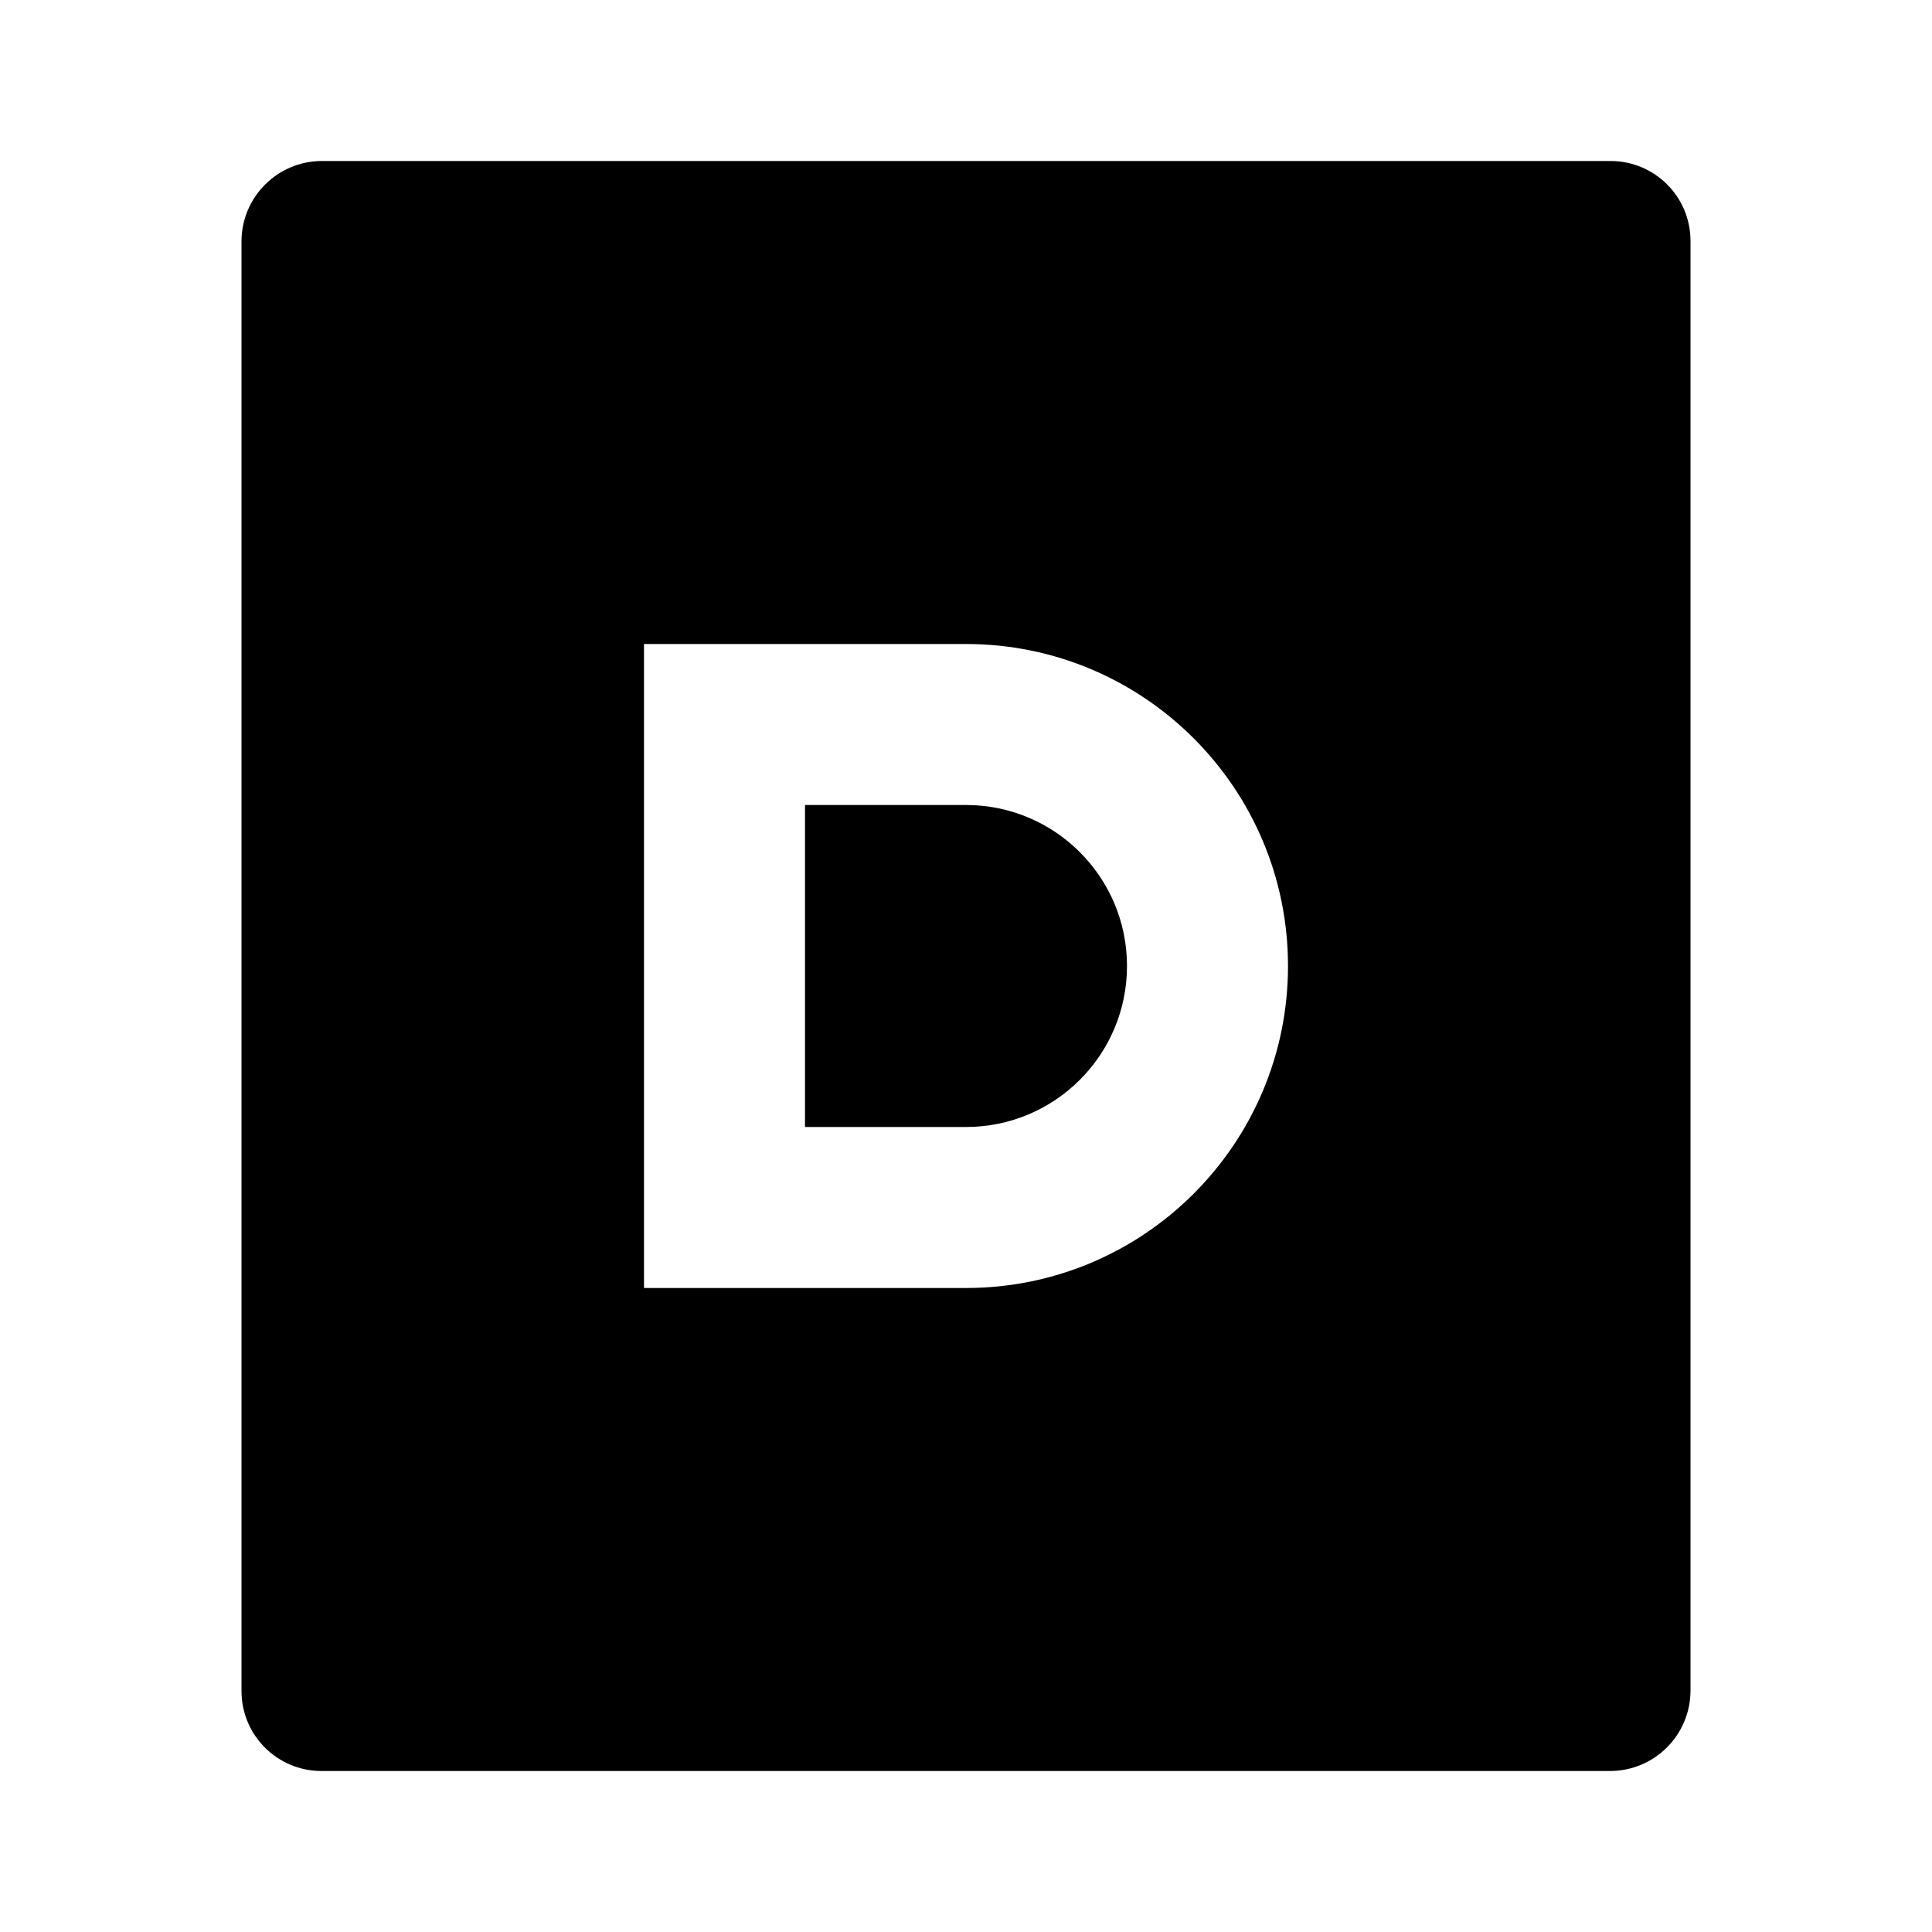
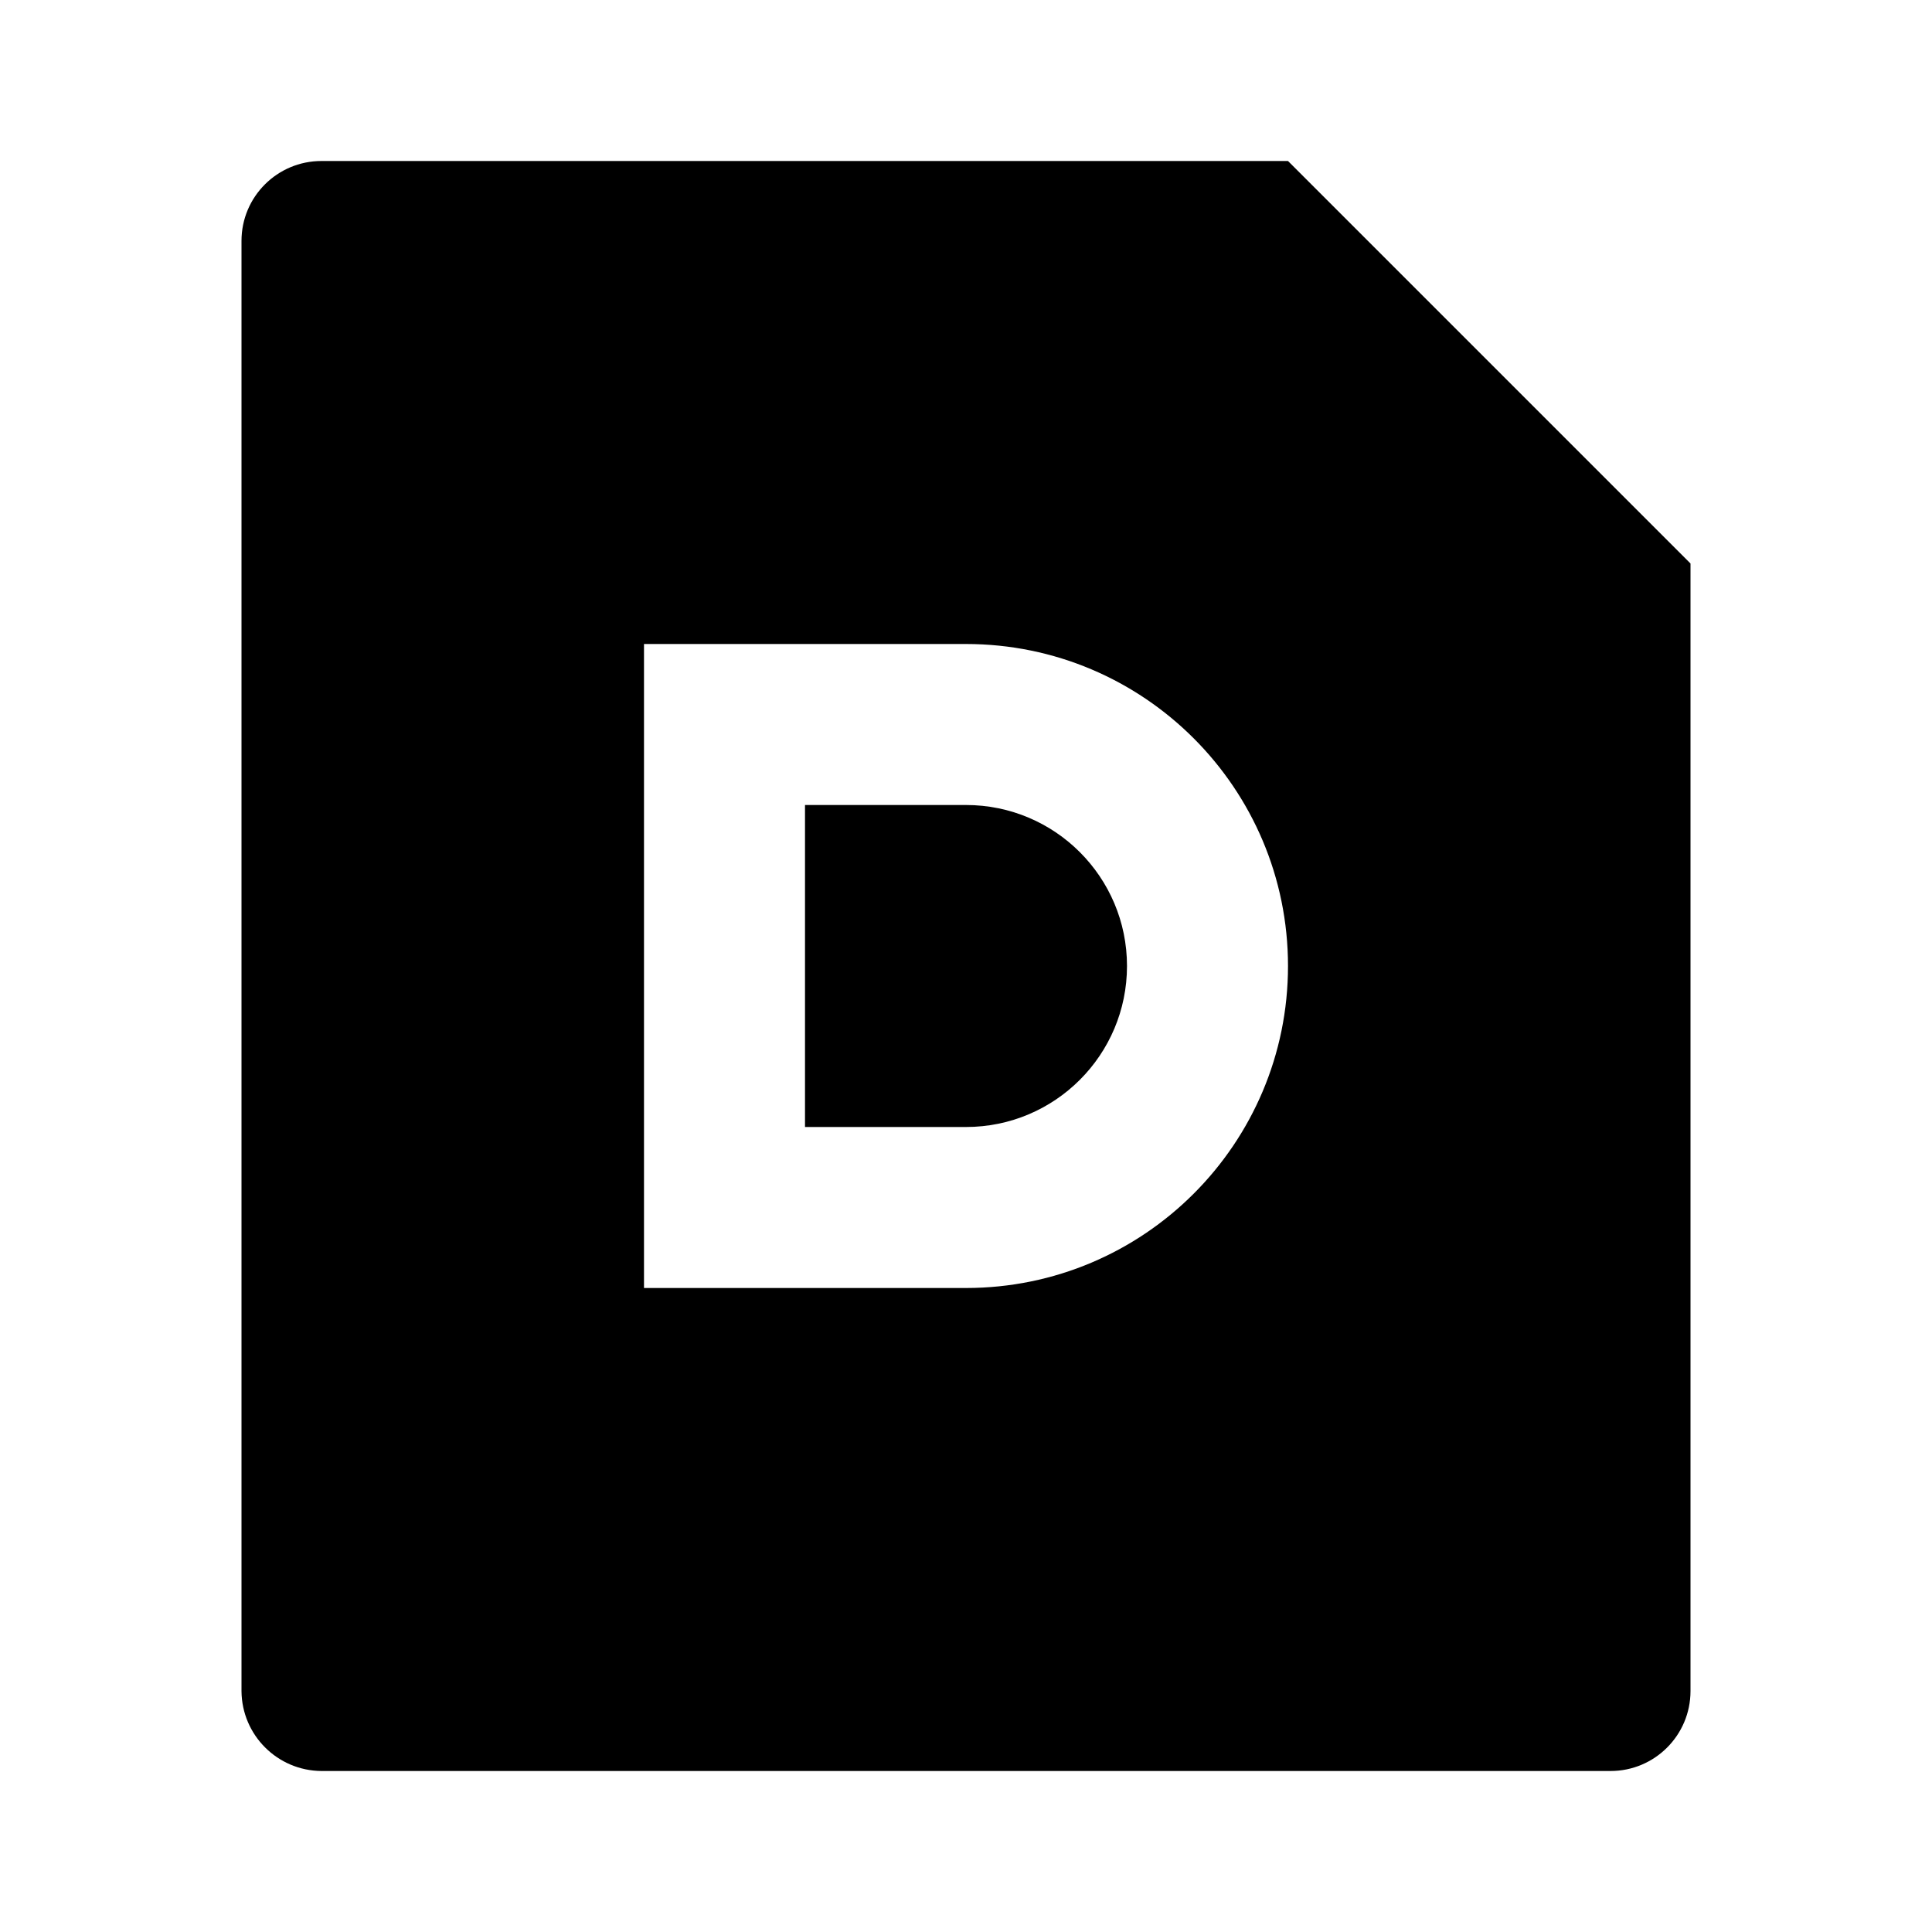
<svg xmlns="http://www.w3.org/2000/svg" viewBox="0 0 24 24">
  <g>
    <path fill="none" d="M0 0h24v24H0z" />
-     <path d="M21 2.992v18.016a1 1 0 0 1-.993.992H3.993A.993.993 0 0 1 3 21.008V2.992A1 1 0 0 1 3.993 2h16.014c.548 0 .993.444.993.992zM12 16a4 4 0 1 0 0-8H8v8h4zm-2-6h2a2 2 0 1 1 0 4h-2v-4z" />
+     <path fill="#000" d="M16 2l5 5v14.008a.993.993 0 0 1-.993.992H3.993A1 1 0 0 1 3 21.008V2.992C3 2.444 3.445 2 3.993 2H16zm-4 14a4 4 0 1 0 0-8H8v8h4zm-2-6h2a2 2 0 1 1 0 4h-2v-4z" />
  </g>
</svg>
